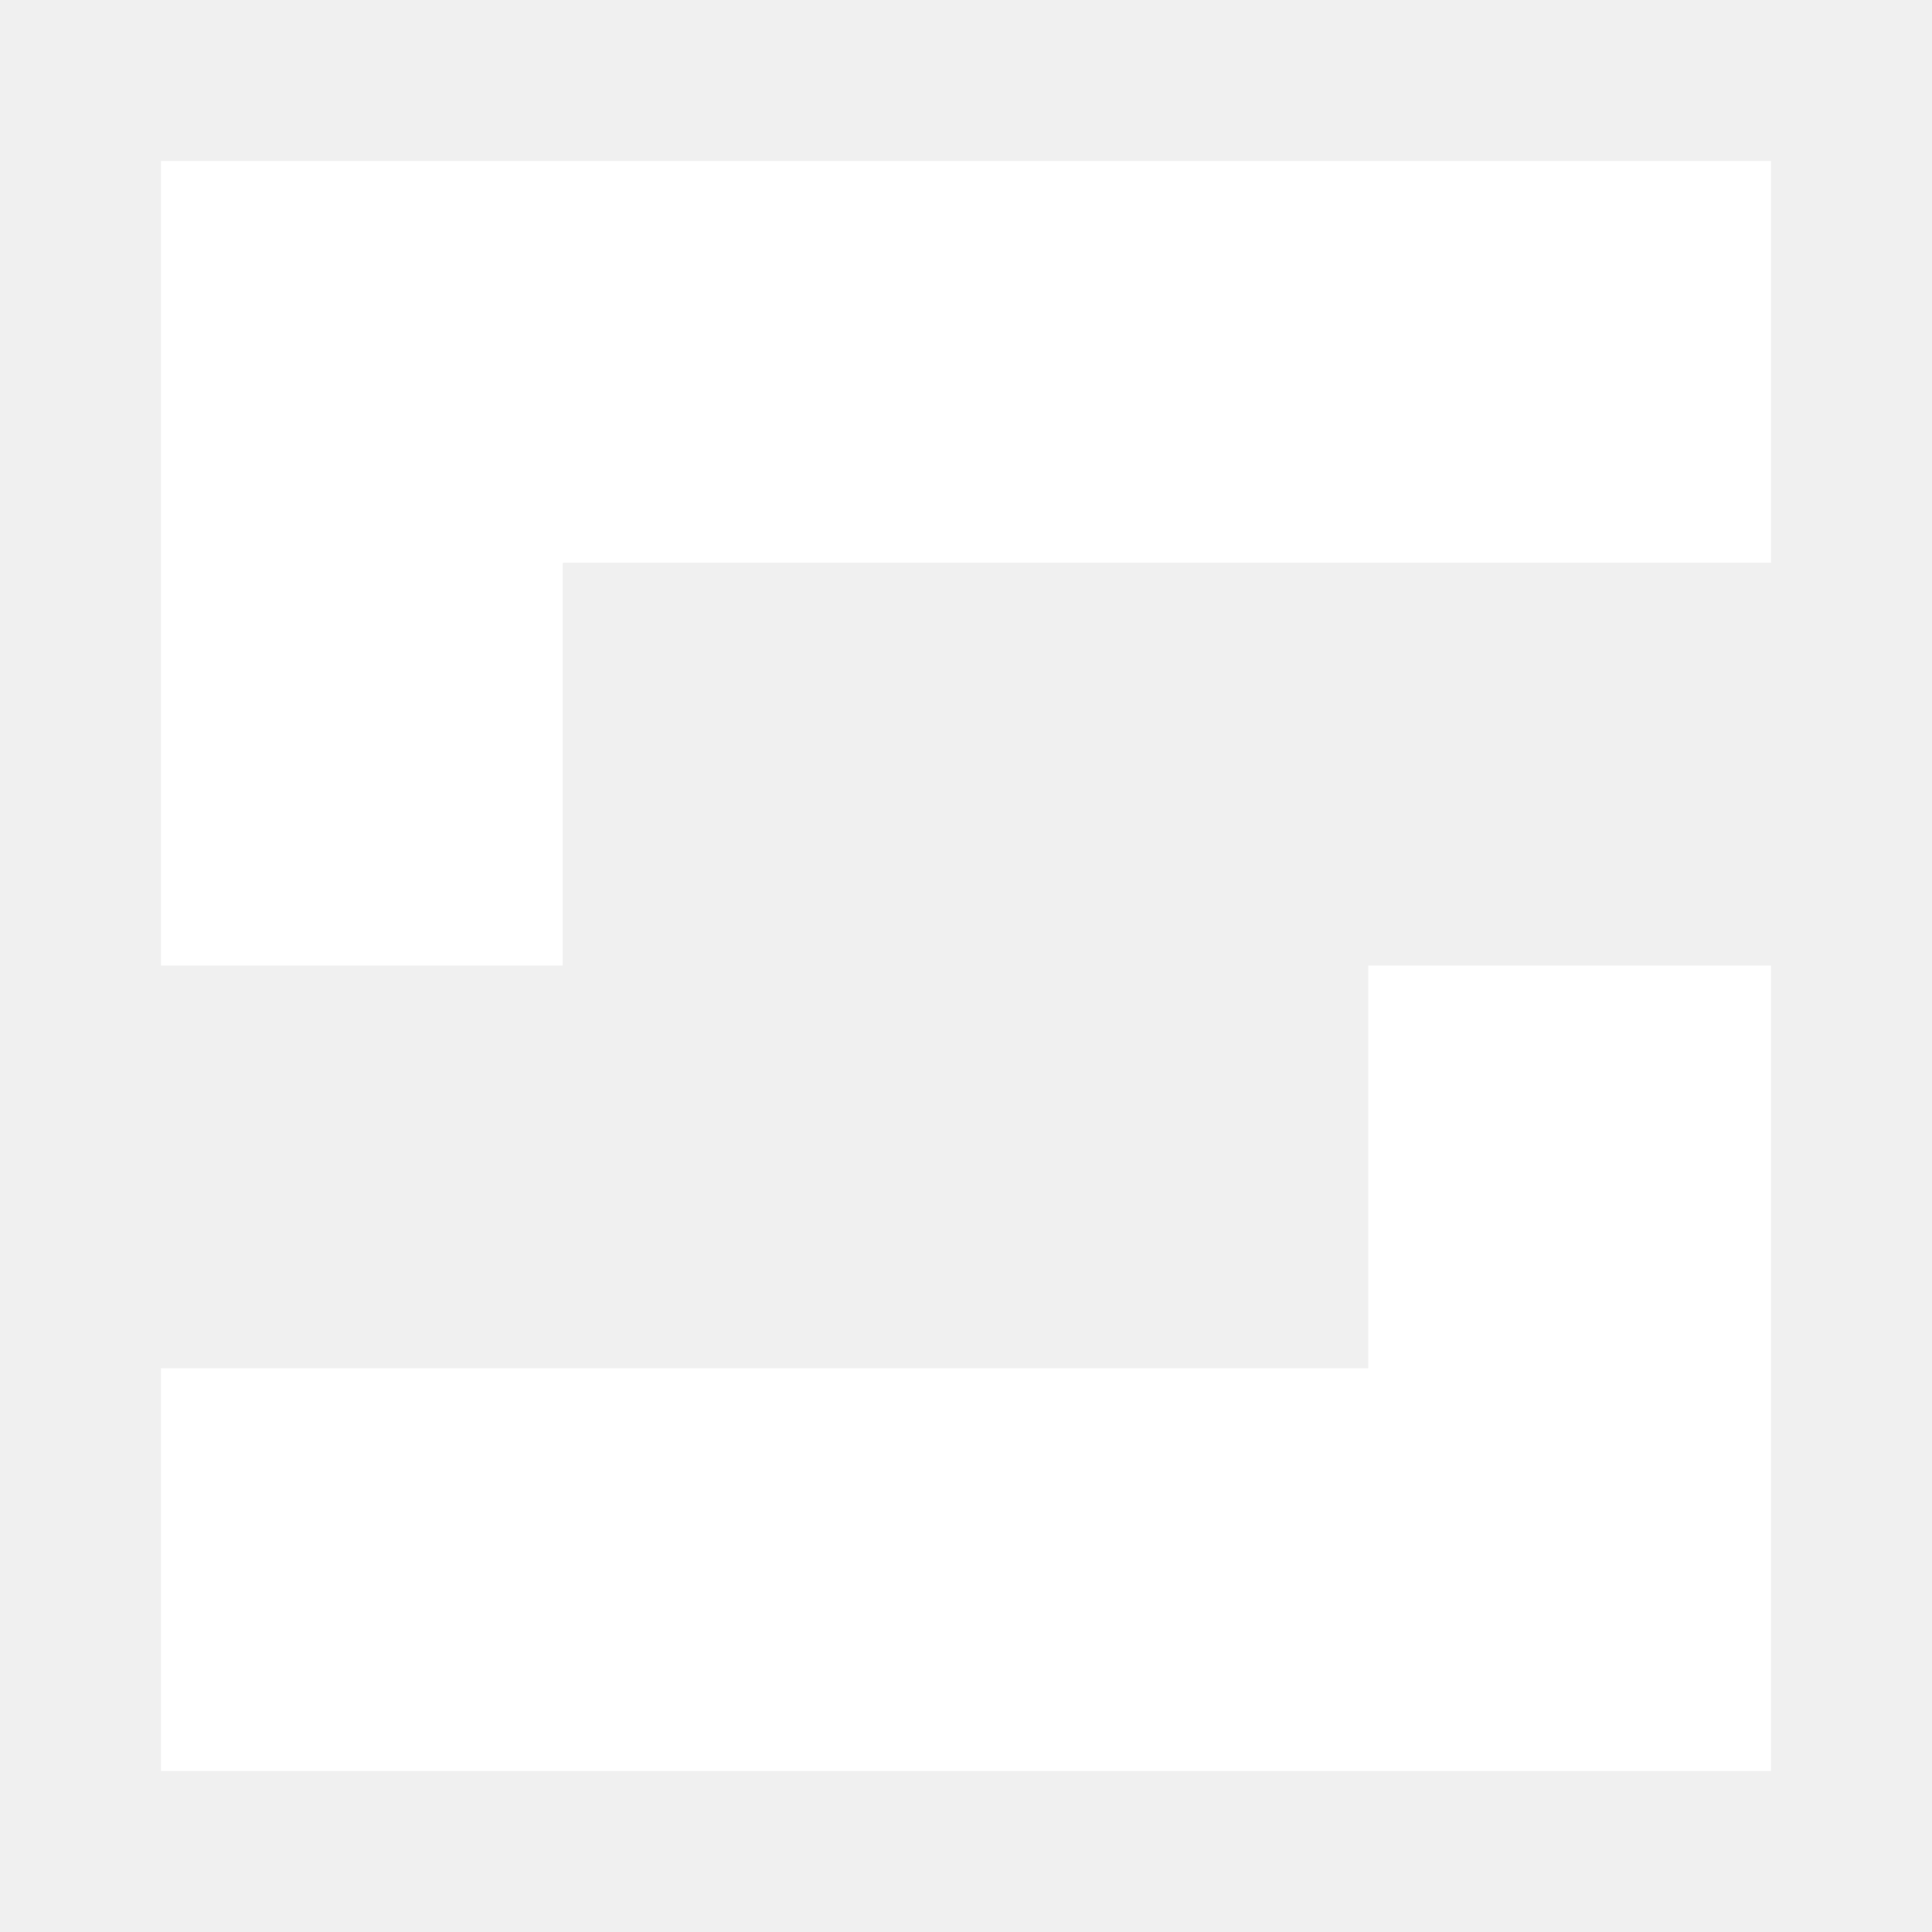
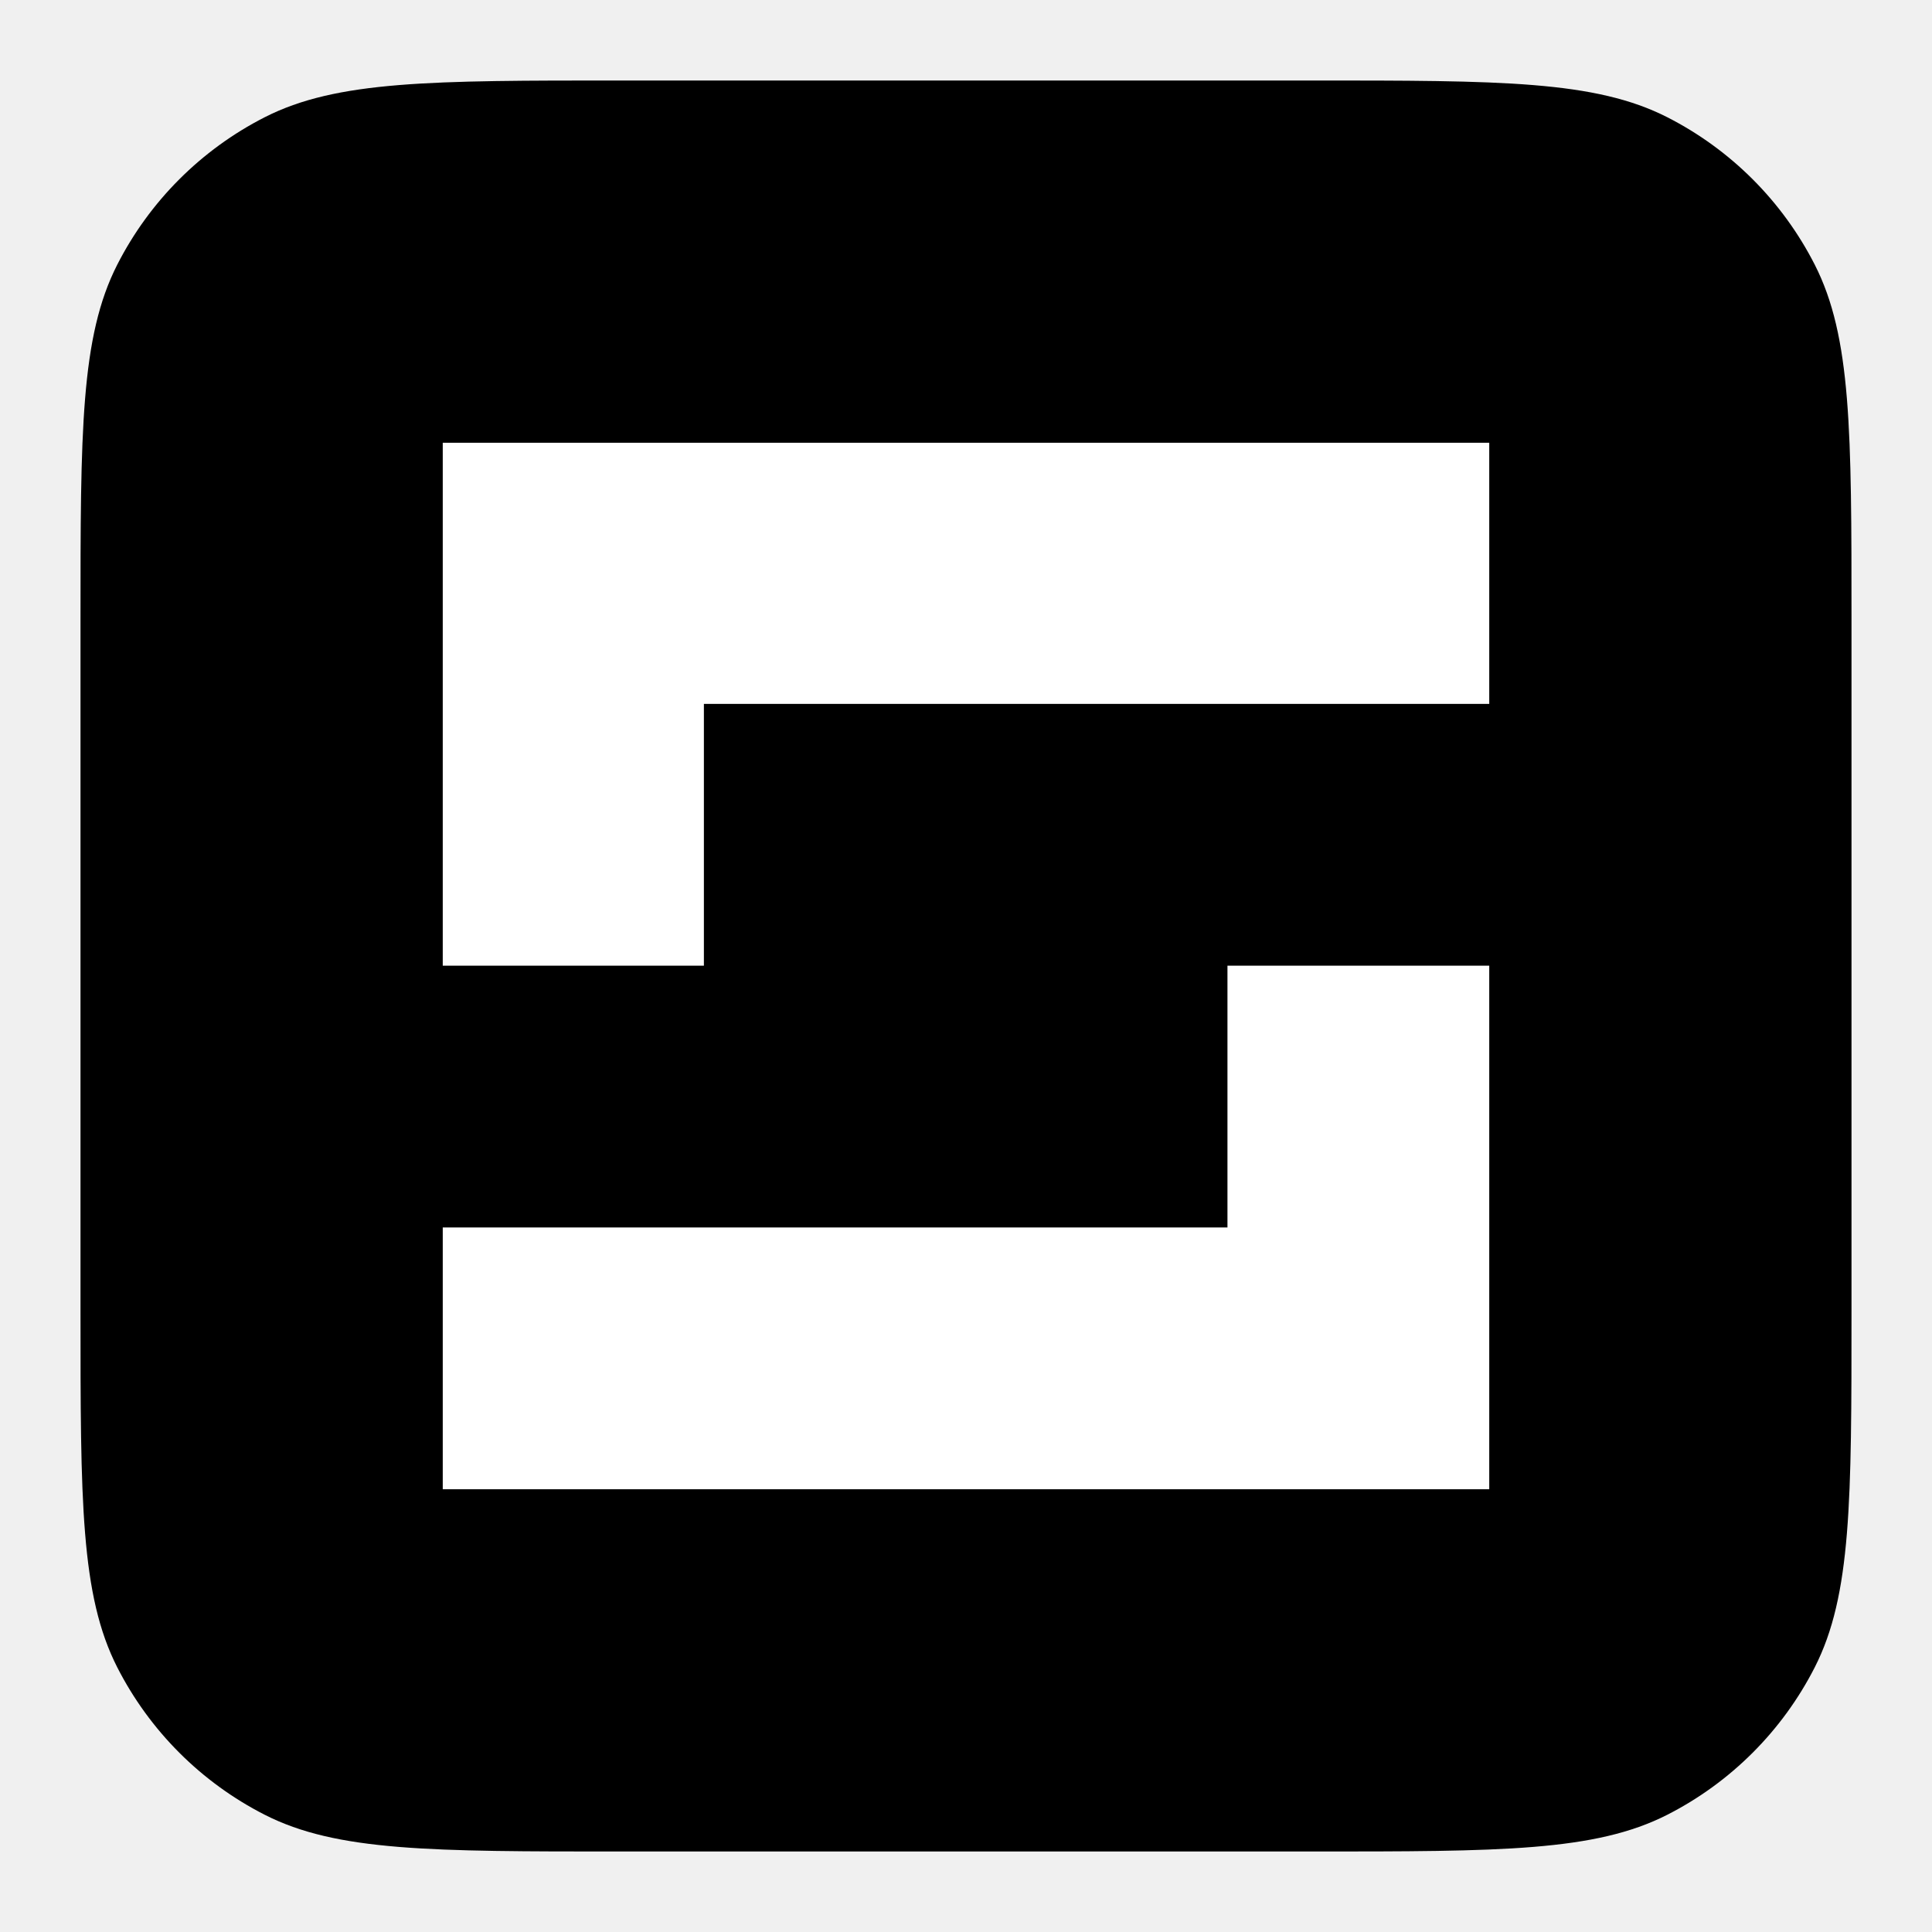
<svg xmlns="http://www.w3.org/2000/svg" width="48" height="48" viewBox="0 0 48 48" fill="none">
-   <path d="M4 4V23.988H13.982V13.982H44V4H4ZM33.994 33.994H4V44H44V23.988H33.994V33.994V33.994Z" fill="white" />
+   <path d="M2 15.409C2 10.716 2 8.369 2.913 6.576C3.717 4.999 4.999 3.717 6.576 2.913C8.369 2 10.716 2 15.409 2H32.59C37.284 2 39.631 2 41.424 2.913C43.001 3.717 44.283 4.999 45.087 6.576C46 8.369 46 10.716 46 15.409V32.59C46 37.284 46 39.631 45.087 41.424C44.283 43.001 43.001 44.283 41.424 45.087C39.631 46 37.284 46 32.59 46H15.409C10.716 46 8.369 46 6.576 45.087C4.999 44.283 3.717 43.001 2.913 41.424C2 39.631 2 37.284 2 32.59V15.409Z" fill="black" />
+   <path d="M11 11V23.992H17.488V17.488H37V11H11ZM30.496 30.496H11V37H37V23.992H30.496V30.496Z" fill="white" />
</svg>
